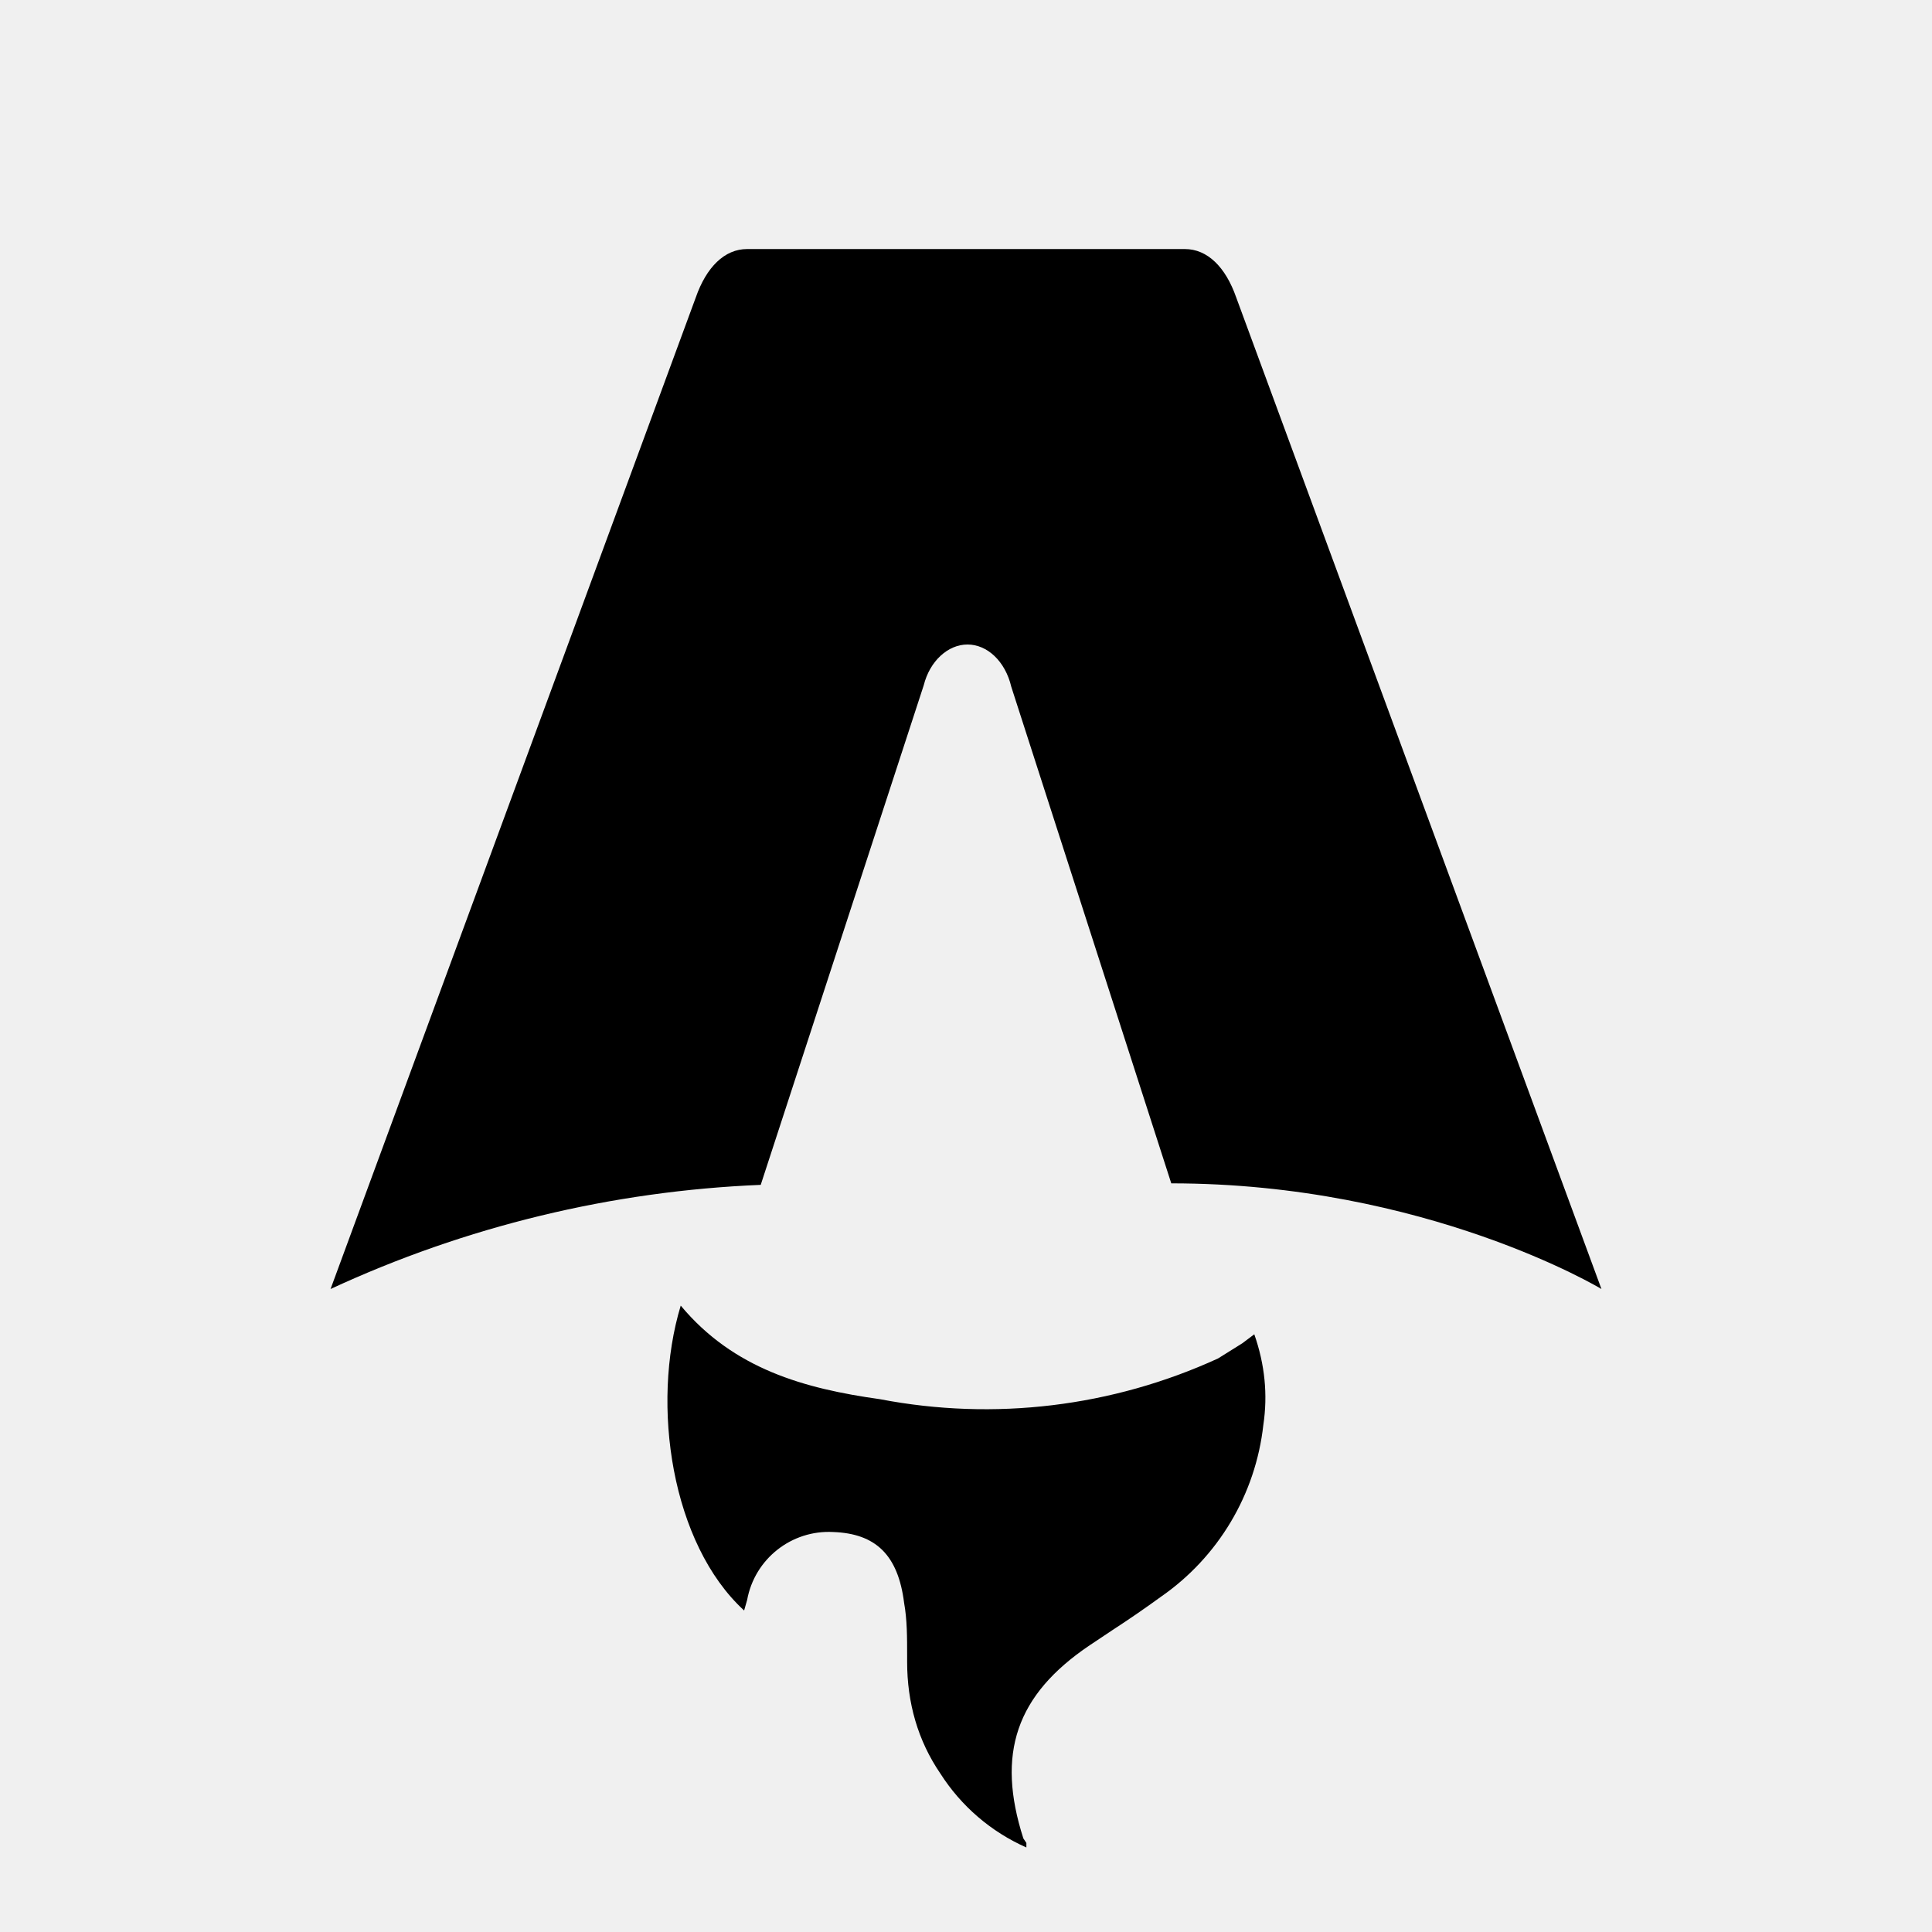
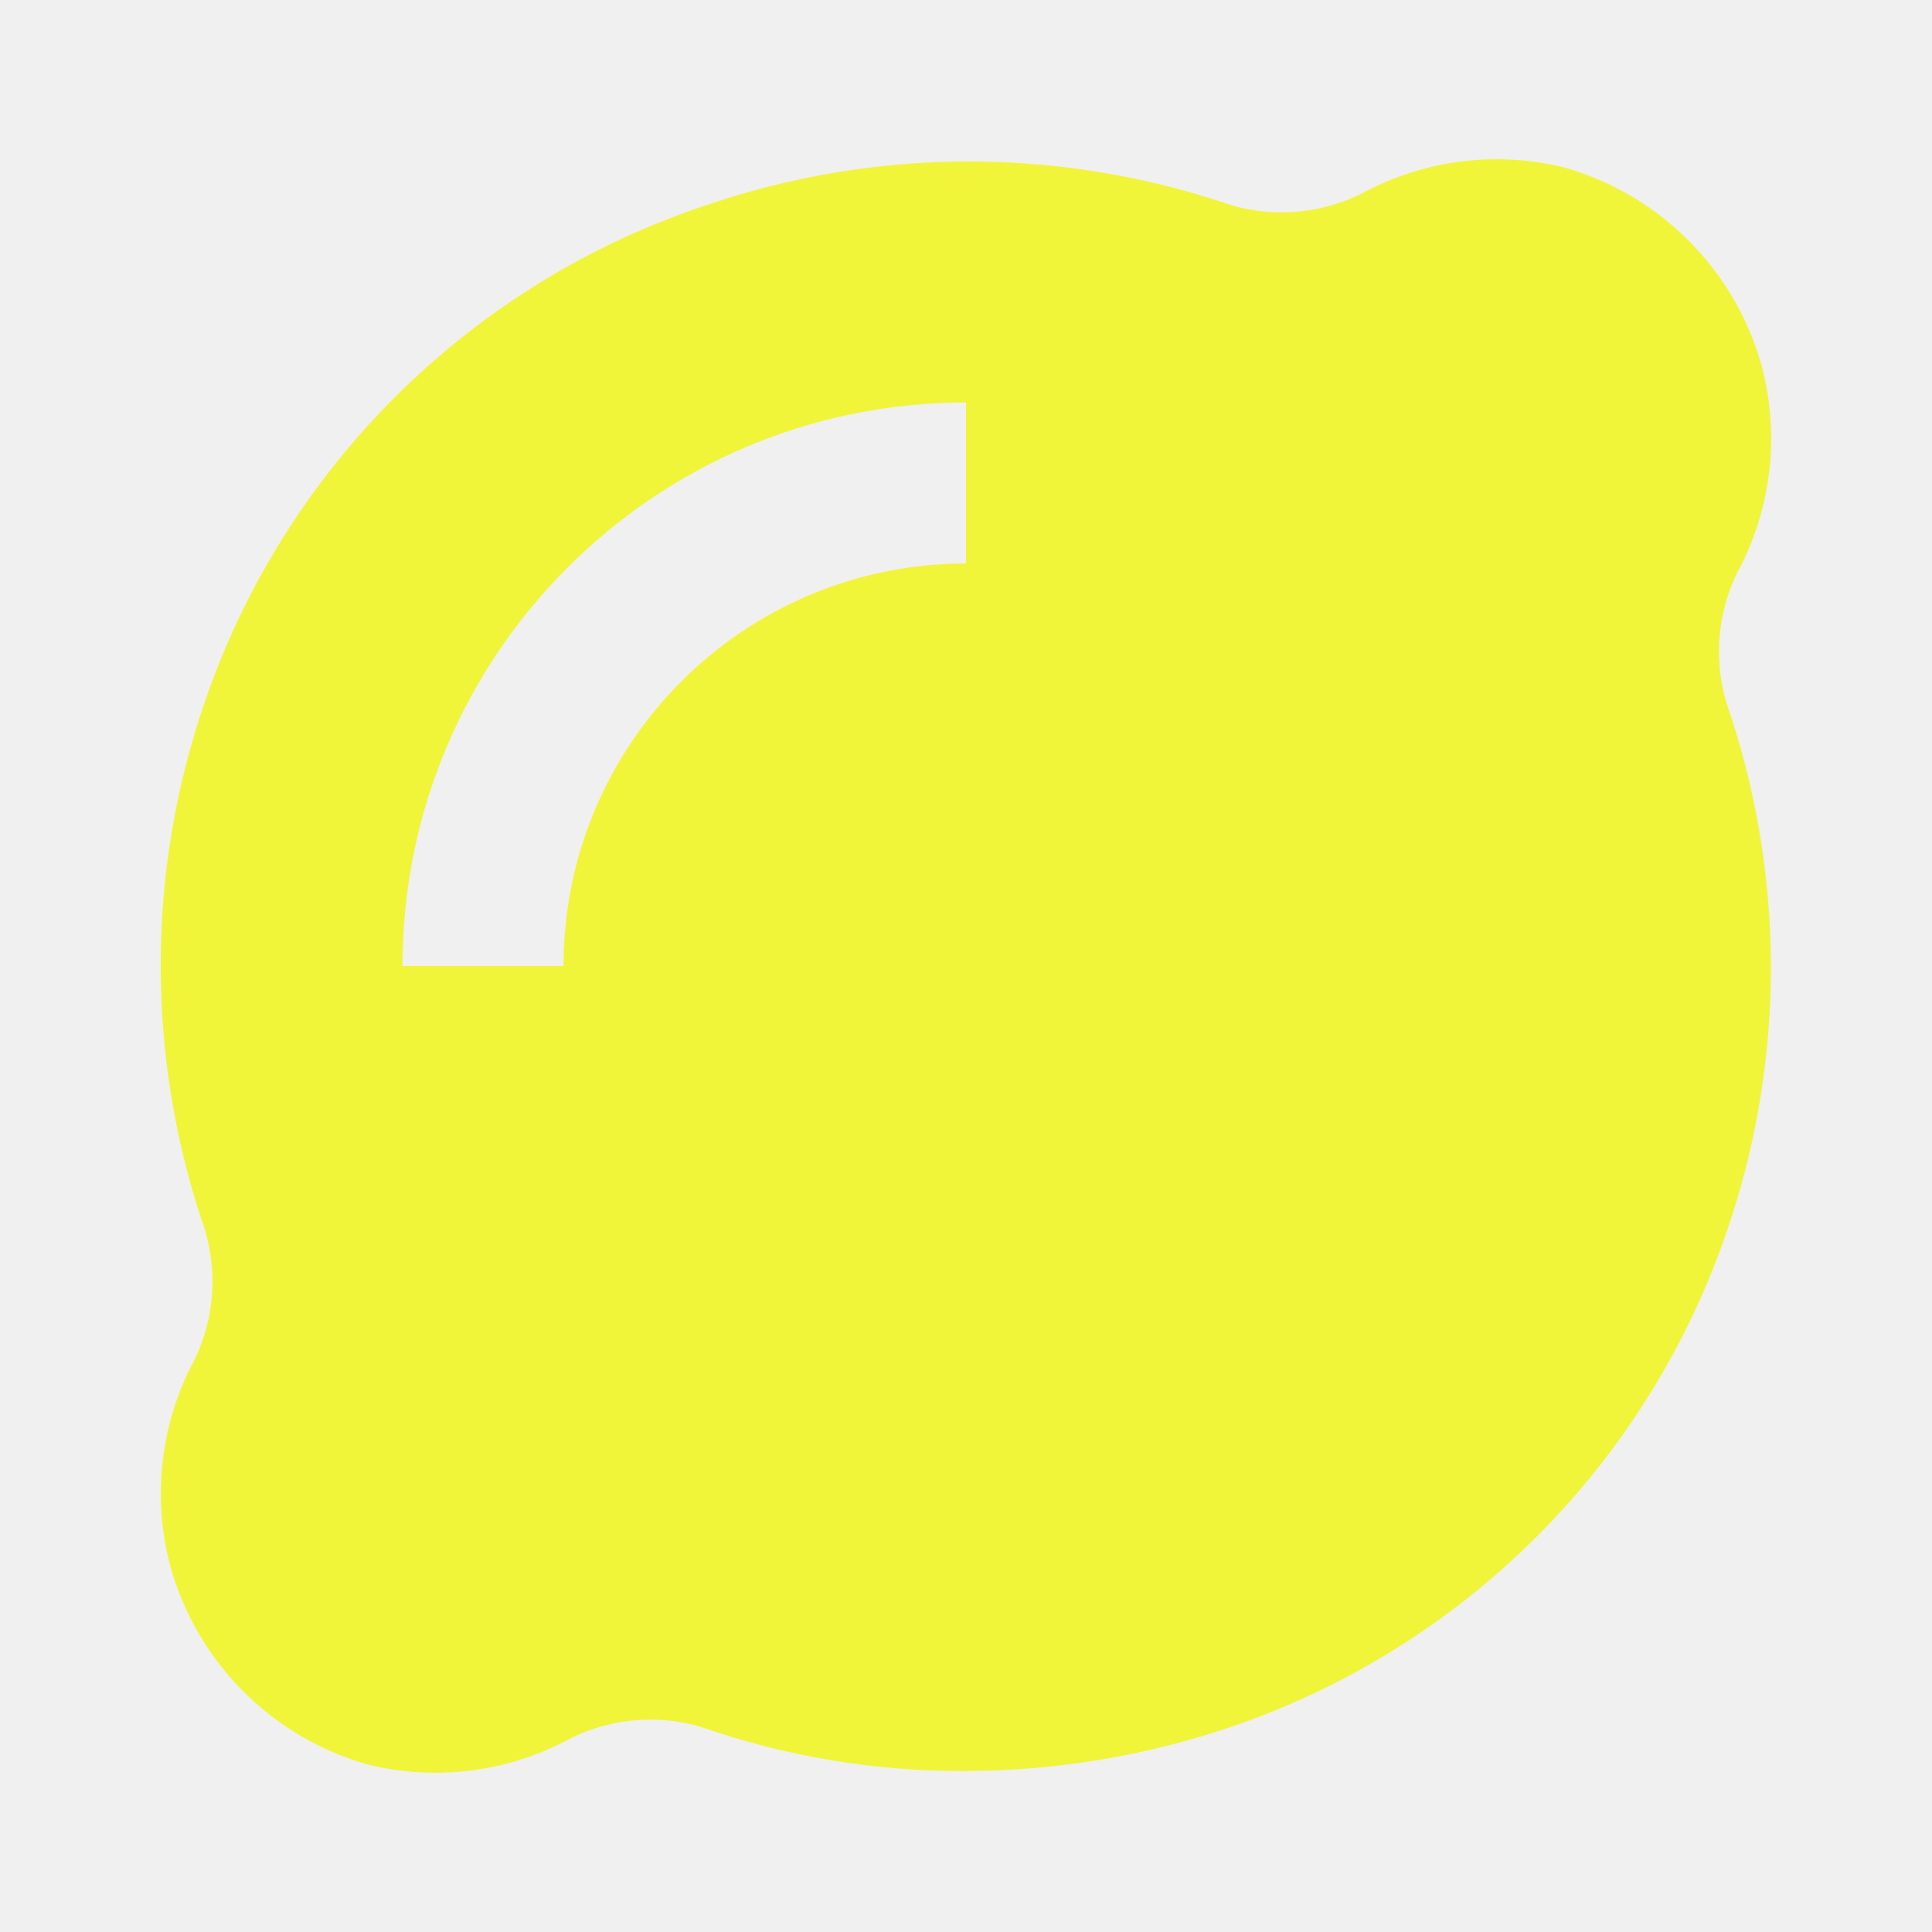
- <svg xmlns="http://www.w3.org/2000/svg" fill="none" viewBox="0 0 128 128">
-   <path d="M50.4 78.5a75.1 75.1 0 0 0-28.5 6.9l24.2-65.7c.7-2 1.9-3.2 3.4-3.2h29c1.5 0 2.7 1.2 3.4 3.2l24.2 65.7s-11.6-7-28.5-7L67 45.5c-.4-1.7-1.6-2.8-2.9-2.8-1.3 0-2.5 1.1-2.9 2.7L50.4 78.5Zm-1.1 28.2Zm-4.2-20.2c-2 6.6-.6 15.8 4.2 20.2a17.5 17.5 0 0 1 .2-.7 5.5 5.5 0 0 1 5.7-4.5c2.8.1 4.3 1.5 4.7 4.7.2 1.1.2 2.3.2 3.5v.4c0 2.7.7 5.2 2.2 7.4a13 13 0 0 0 5.7 4.9v-.3l-.2-.3c-1.8-5.6-.5-9.5 4.4-12.8l1.5-1a73 73 0 0 0 3.2-2.2 16 16 0 0 0 6.8-11.4c.3-2 .1-4-.6-6l-.8.6-1.6 1a37 37 0 0 1-22.4 2.7c-5-.7-9.7-2-13.2-6.2Z" />
-   <style>
-         path { fill: #000; }
-         @media (prefers-color-scheme: dark) {
-             path { fill: #FFF; }
-         }
-     </style>
+ <svg xmlns="http://www.w3.org/2000/svg" width="24" height="24" viewBox="0 0 24 24" style="fill: rgba(240, 245, 58, 1);transform: ;msFilter:;">
+   <path d="M21.45 8.74A2.23 2.23 0 0 1 21.64 7a3.51 3.51 0 0 0 .24-2.47 3.55 3.55 0 0 0-2.45-2.45 3.51 3.51 0 0 0-2.43.28 2.23 2.23 0 0 1-1.7.19 10.07 10.07 0 0 0-6.53 0 9.87 9.87 0 0 0-6.23 6.18 10.07 10.07 0 0 0 0 6.53A2.23 2.23 0 0 1 2.36 17a3.51 3.51 0 0 0-.24 2.47 3.55 3.55 0 0 0 2.45 2.45A3.51 3.51 0 0 0 7 21.64a2.23 2.23 0 0 1 1.7-.19A9.83 9.83 0 0 0 12 22a10.33 10.33 0 0 0 3.27-.54 9.87 9.87 0 0 0 6.19-6.19 10.07 10.07 0 0 0-.01-6.53zM12 7a5 5 0 0 0-5 5H5a7 7 0 0 1 7-7z" />
</svg>
